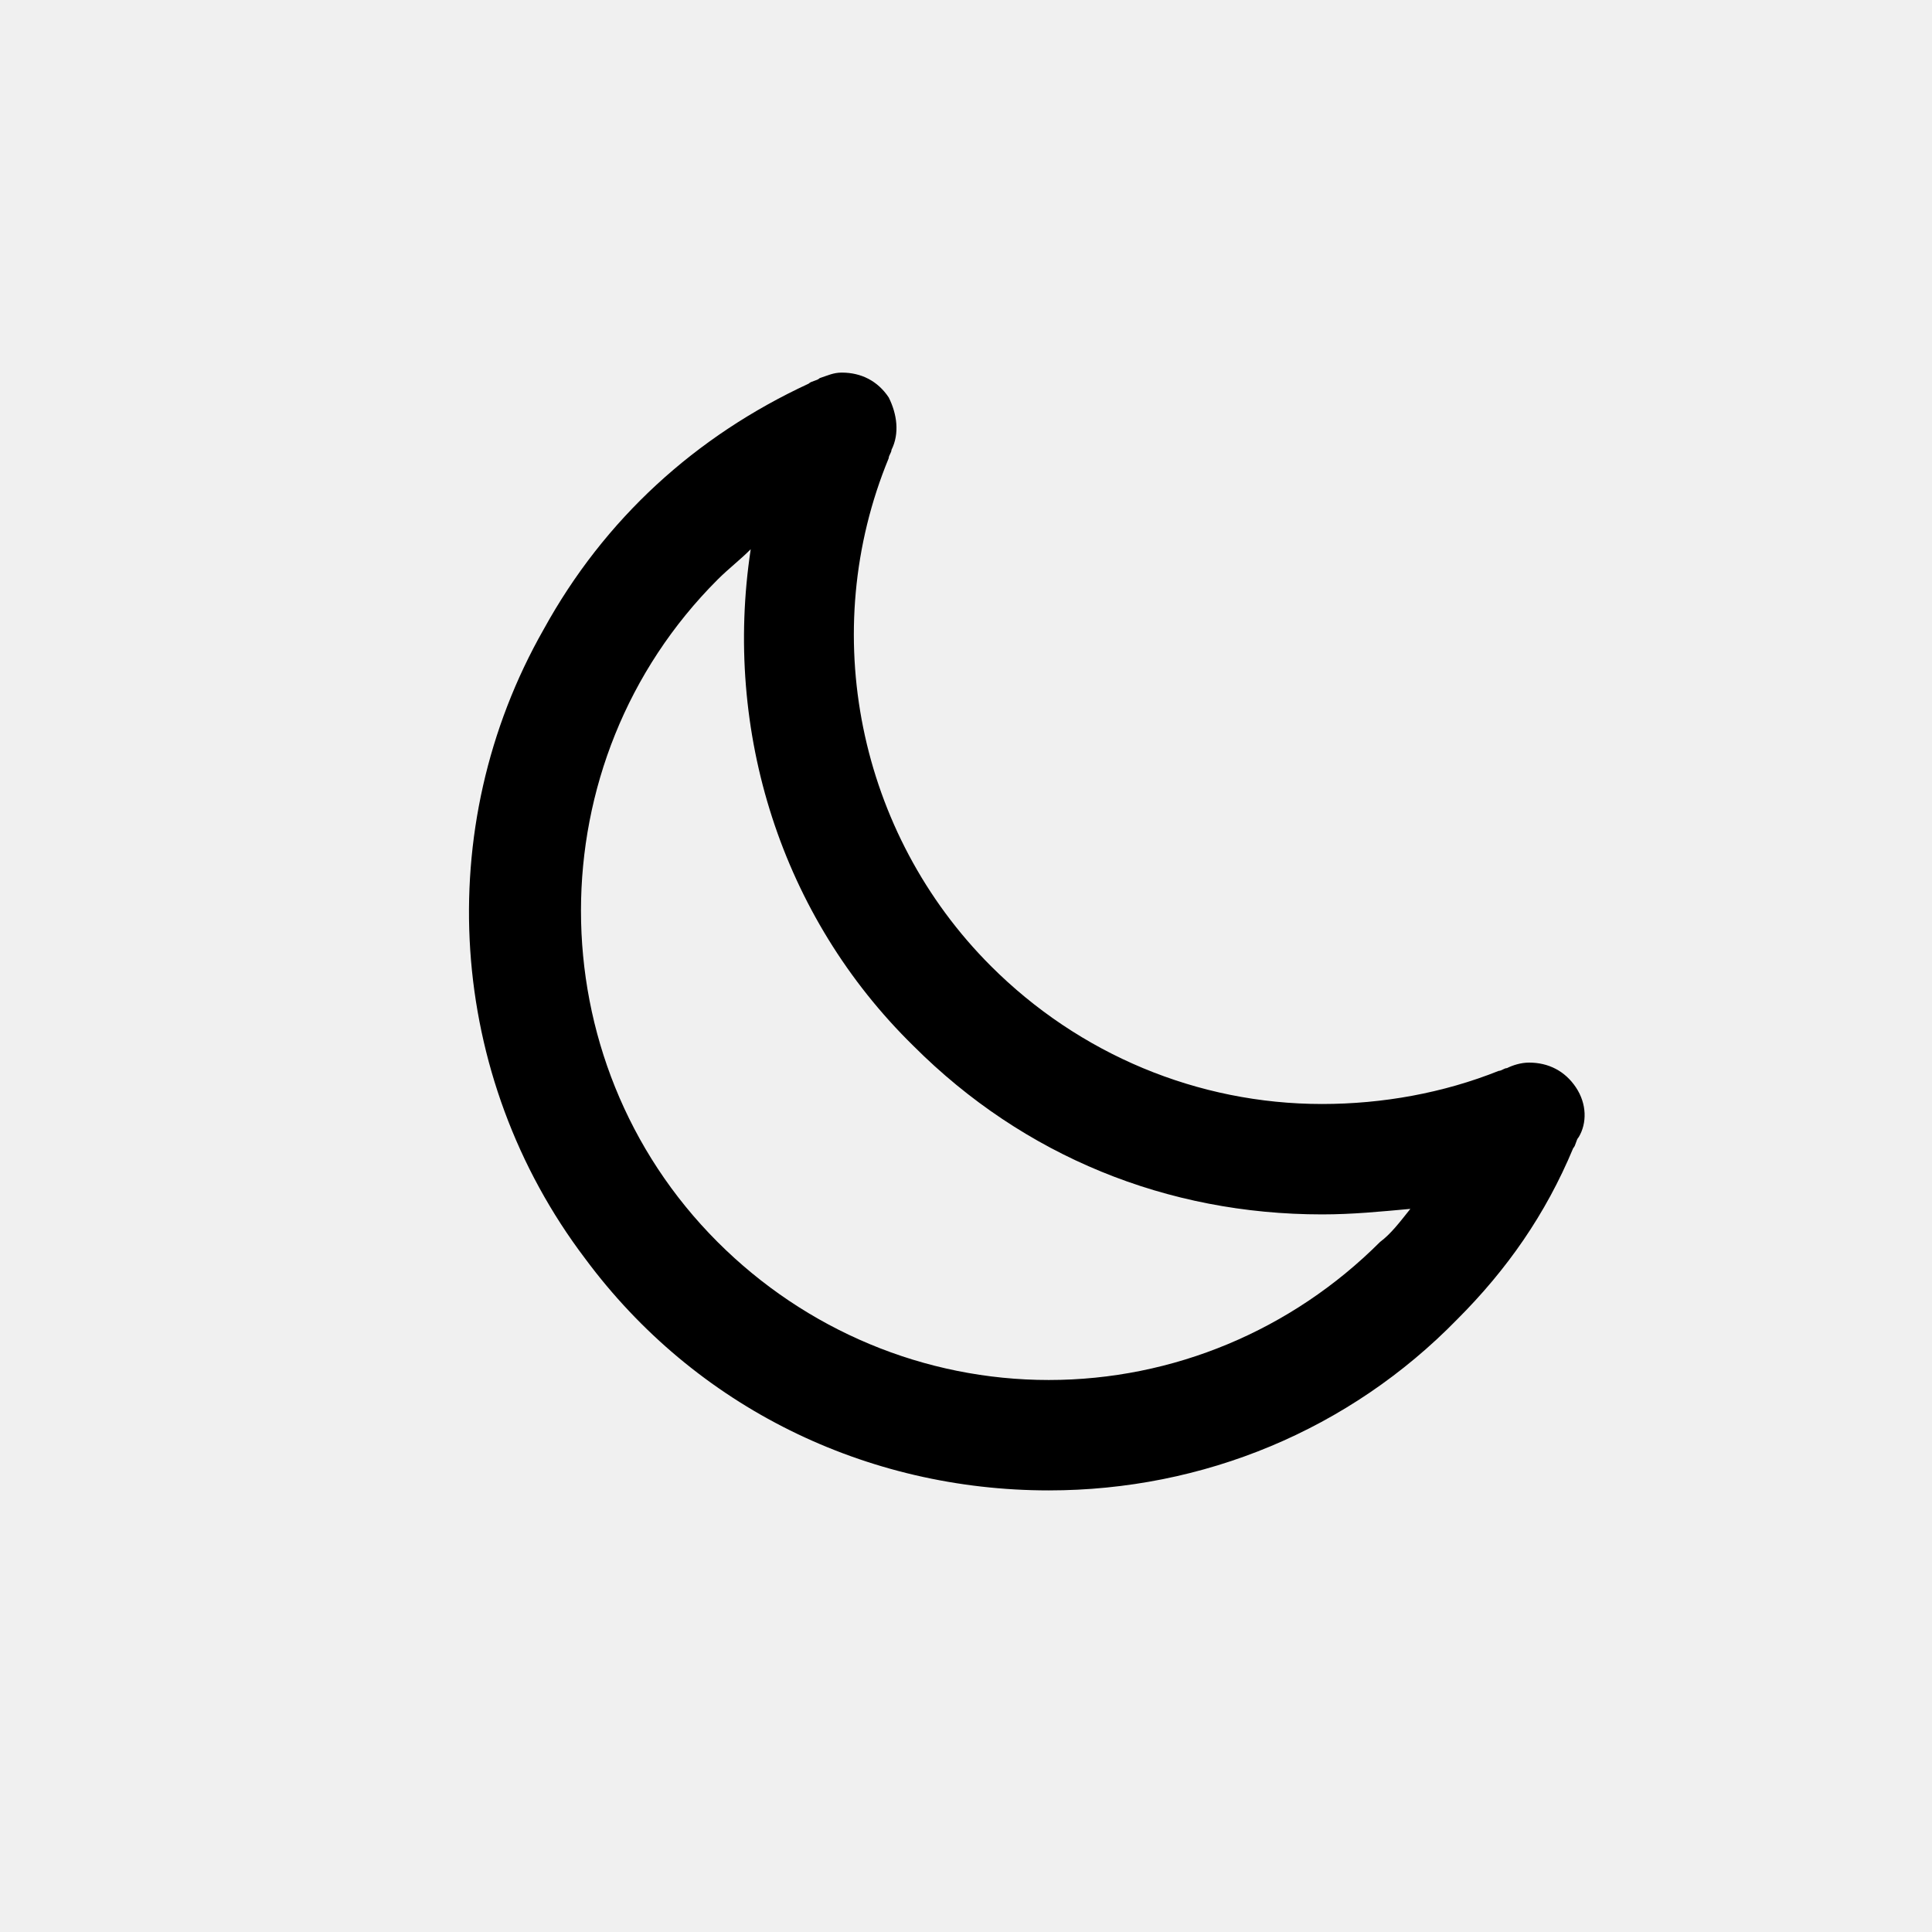
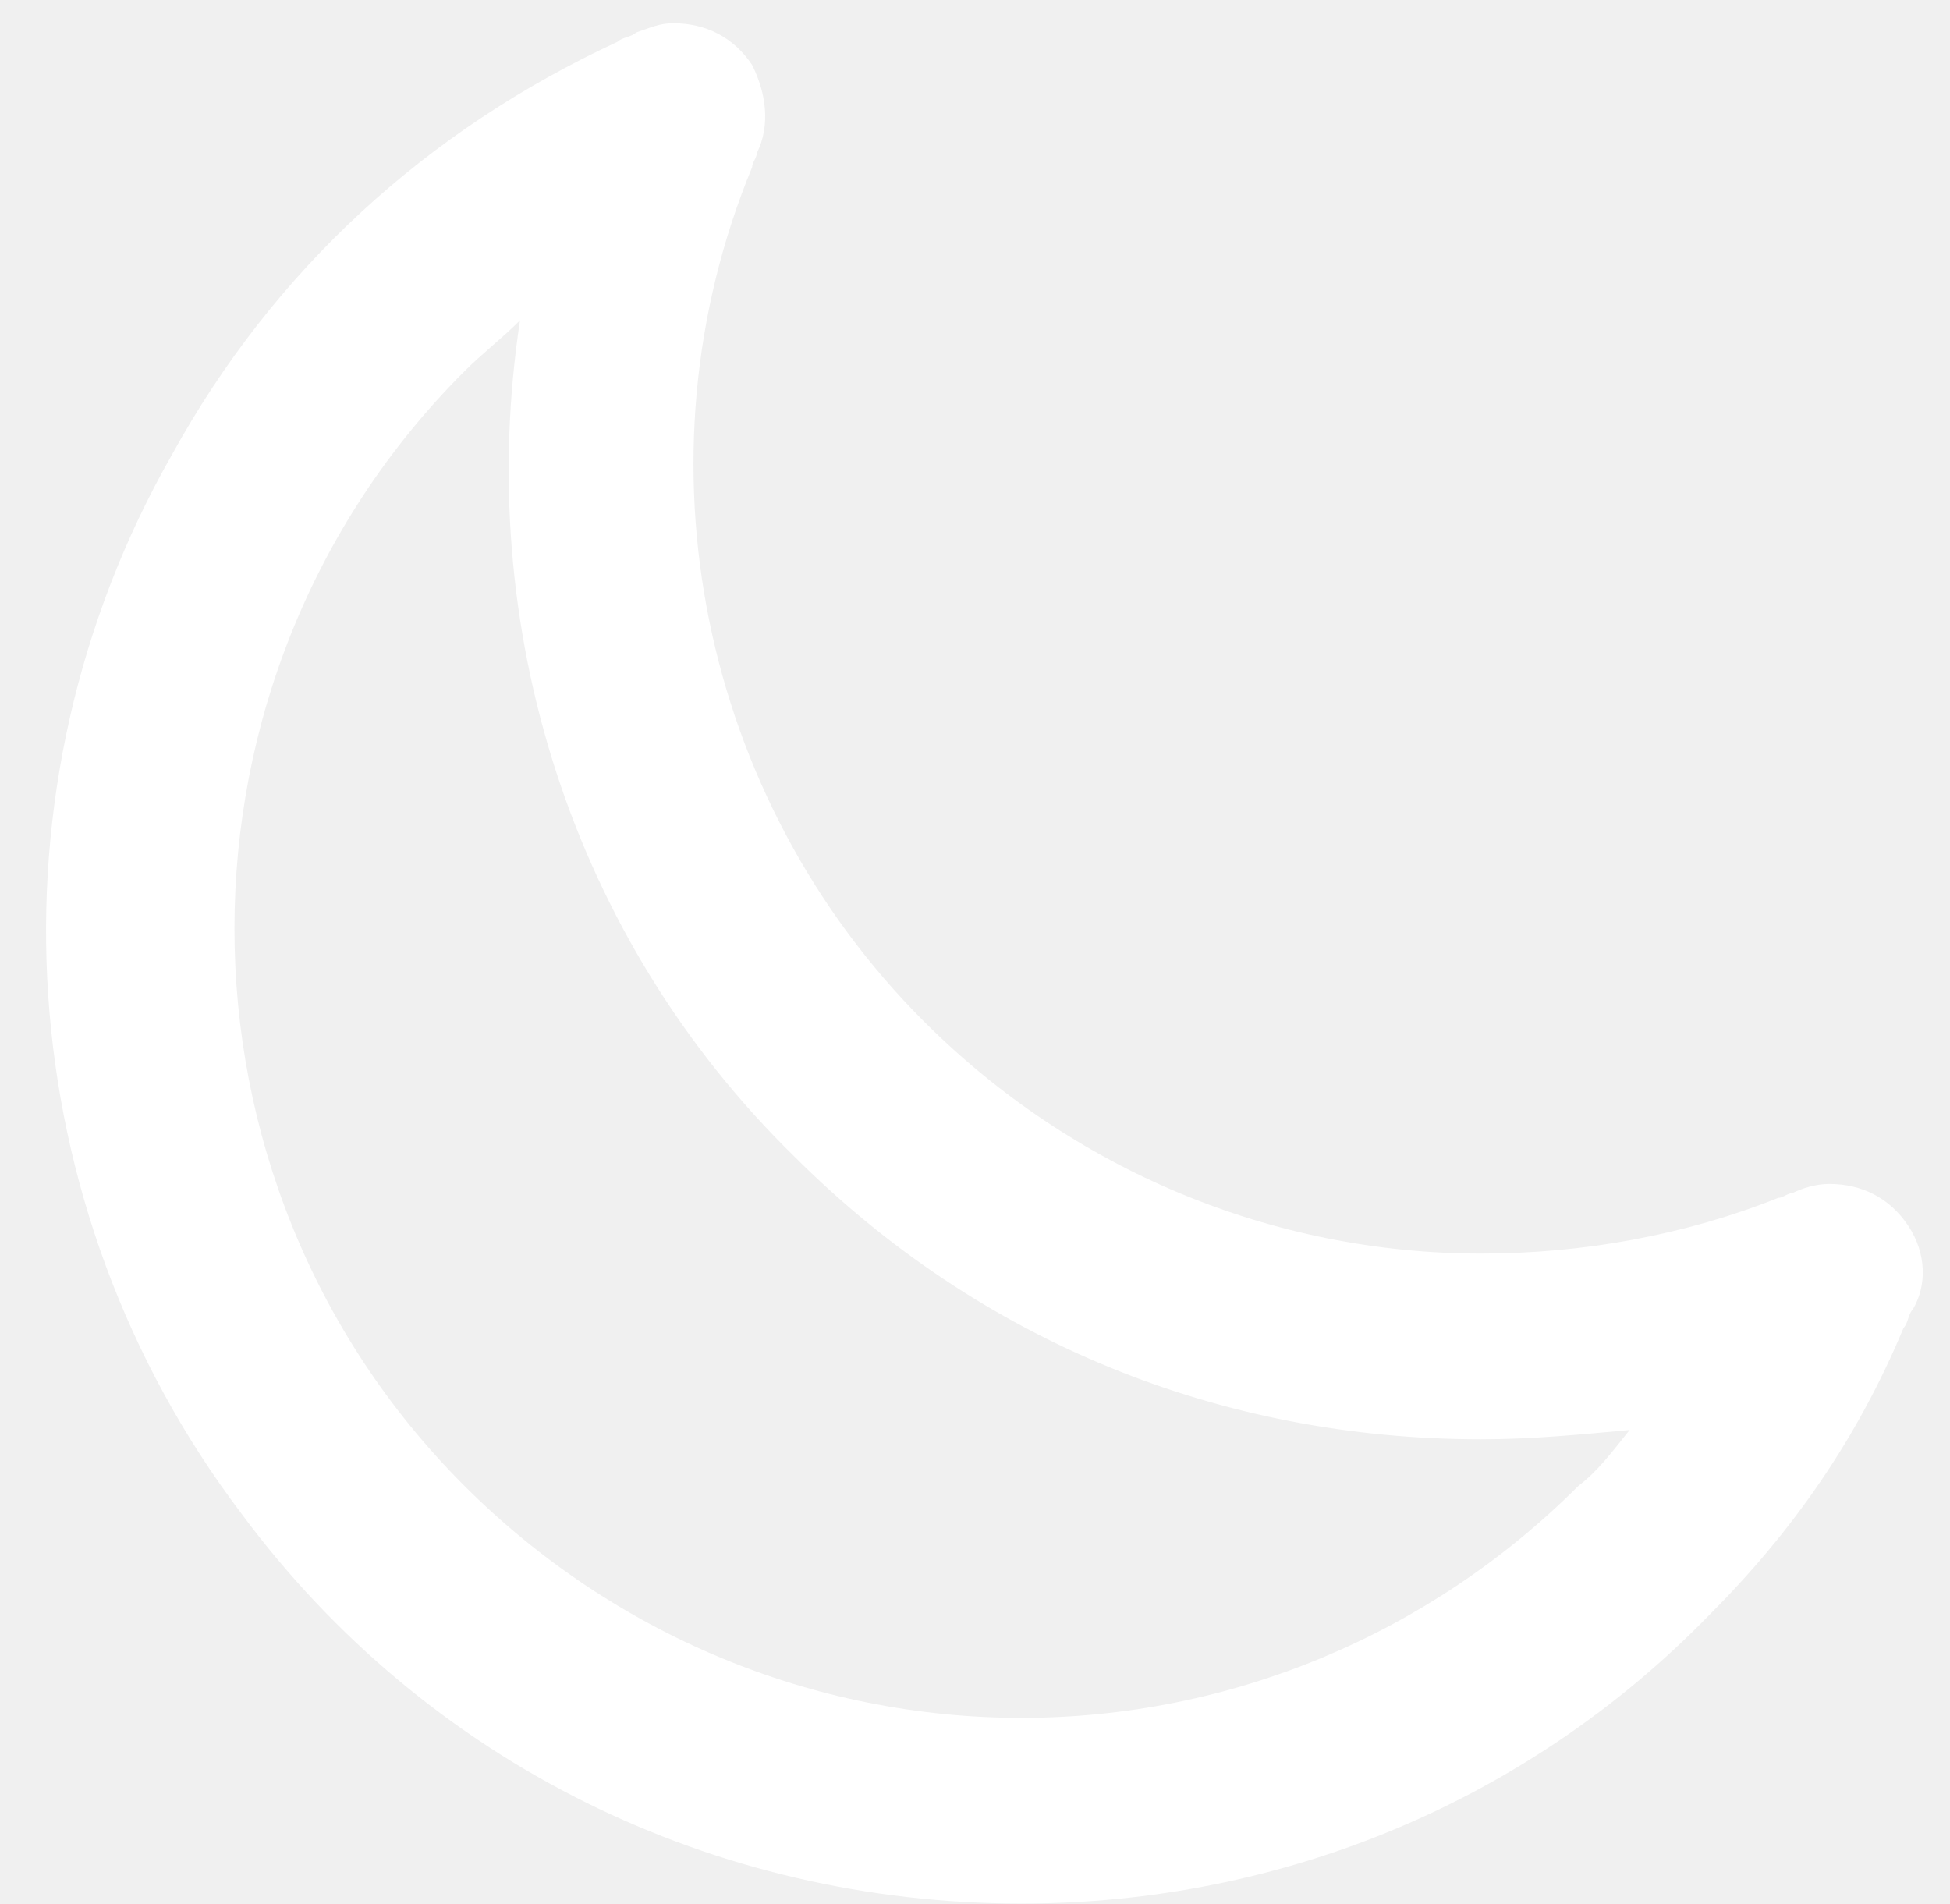
- <svg xmlns="http://www.w3.org/2000/svg" version="1.1" id="Set_Iconos" x="0px" y="0px" viewBox="0 0 70 70" style="enable-background:new 0 0 70 70;" xml:space="preserve">
-   <path d="M57.1,39.4c-0.4-0.6-1-0.9-1.7-0.9c-0.3,0-0.6,0.1-0.8,0.2c-0.1,0-0.2,0.1-0.3,0.1c-2,0.8-4.2,1.2-6.4,1.2  c-4.5,0-8.8-1.8-12-5c-4.8-4.8-6.3-12.1-3.7-18.4c0-0.1,0.1-0.2,0.1-0.3c0.3-0.6,0.2-1.3-0.1-1.9c-0.4-0.6-1-0.9-1.7-0.9  c-0.3,0-0.5,0.1-0.8,0.2c-0.1,0.1-0.3,0.1-0.4,0.2c-4.1,1.9-7.4,4.9-9.6,8.9C15.6,30,16.2,39,21.2,45.6c4,5.4,10.2,8.4,16.8,8.4  c5.6,0,10.9-2.2,14.8-6.2c1.8-1.8,3.2-3.8,4.2-6.2c0.1-0.1,0.1-0.3,0.2-0.4C57.5,40.7,57.5,40,57.1,39.4z M50,45  c-3.2,3.2-7.5,5-12,5c-4.5,0-8.8-1.8-12-5c-6.6-6.6-6.6-17.4,0-24c0.4-0.4,0.8-0.7,1.2-1.1c-1,6.6,1.1,13.3,5.9,18  c4,4,9.2,6.1,14.8,6.1c1.1,0,2.1-0.1,3.2-0.2C50.7,44.3,50.4,44.7,50,45z" />
+ <svg xmlns="http://www.w3.org/2000/svg" width="42px" height="41px" viewBox="0 0 42 41" version="1.1">
+   <g id="Page-1" stroke="none" stroke-width="1" fill="none" fill-rule="evenodd">
+     <g id="01n" fill="#FFFFFF" fill-rule="nonzero">
+       <path d="M41.1,26.4 C40.7,25.8 40.1,25.5 39.4,25.5 C39.1,25.5 38.8,25.6 38.6,25.7 C38.5,25.7 38.4,25.8 38.3,25.8 C36.3,26.6 34.1,27 31.9,27 C27.4,27 23.1,25.2 19.9,22 C15.1,17.2 13.6,9.9 16.2,3.6 C16.2,3.5 16.3,3.4 16.3,3.3 C16.6,2.7 16.5,2 16.2,1.4 C15.8,0.8 15.2,0.5 14.5,0.5 C14.2,0.5 14,0.6 13.7,0.7 C13.6,0.8 13.4,0.8 13.3,0.9 C9.2,2.8 5.9,5.8 3.7,9.8 C-0.4,17 0.2,26 5.2,32.6 C9.2,38 15.4,41 22,41 C27.6,41 32.9,38.8 36.8,34.8 C38.6,33 40,31 41,28.6 C41.1,28.5 41.1,28.3 41.2,28.2 C41.5,27.7 41.5,27 41.1,26.4 Z M34,32 C30.8,35.2 26.5,37 22,37 C17.5,37 13.2,35.2 10,32 C3.4,25.4 3.4,14.6 10,8 C10.4,7.6 10.8,7.3 11.2,6.9 C10.2,13.5 12.3,20.2 17.1,24.9 C21.1,28.9 26.3,31 31.9,31 C33,31 34,30.9 35.1,30.8 C34.7,31.3 34.4,31.7 34,32 Z" id="Shape" />
+     </g>
+   </g>
</svg>
